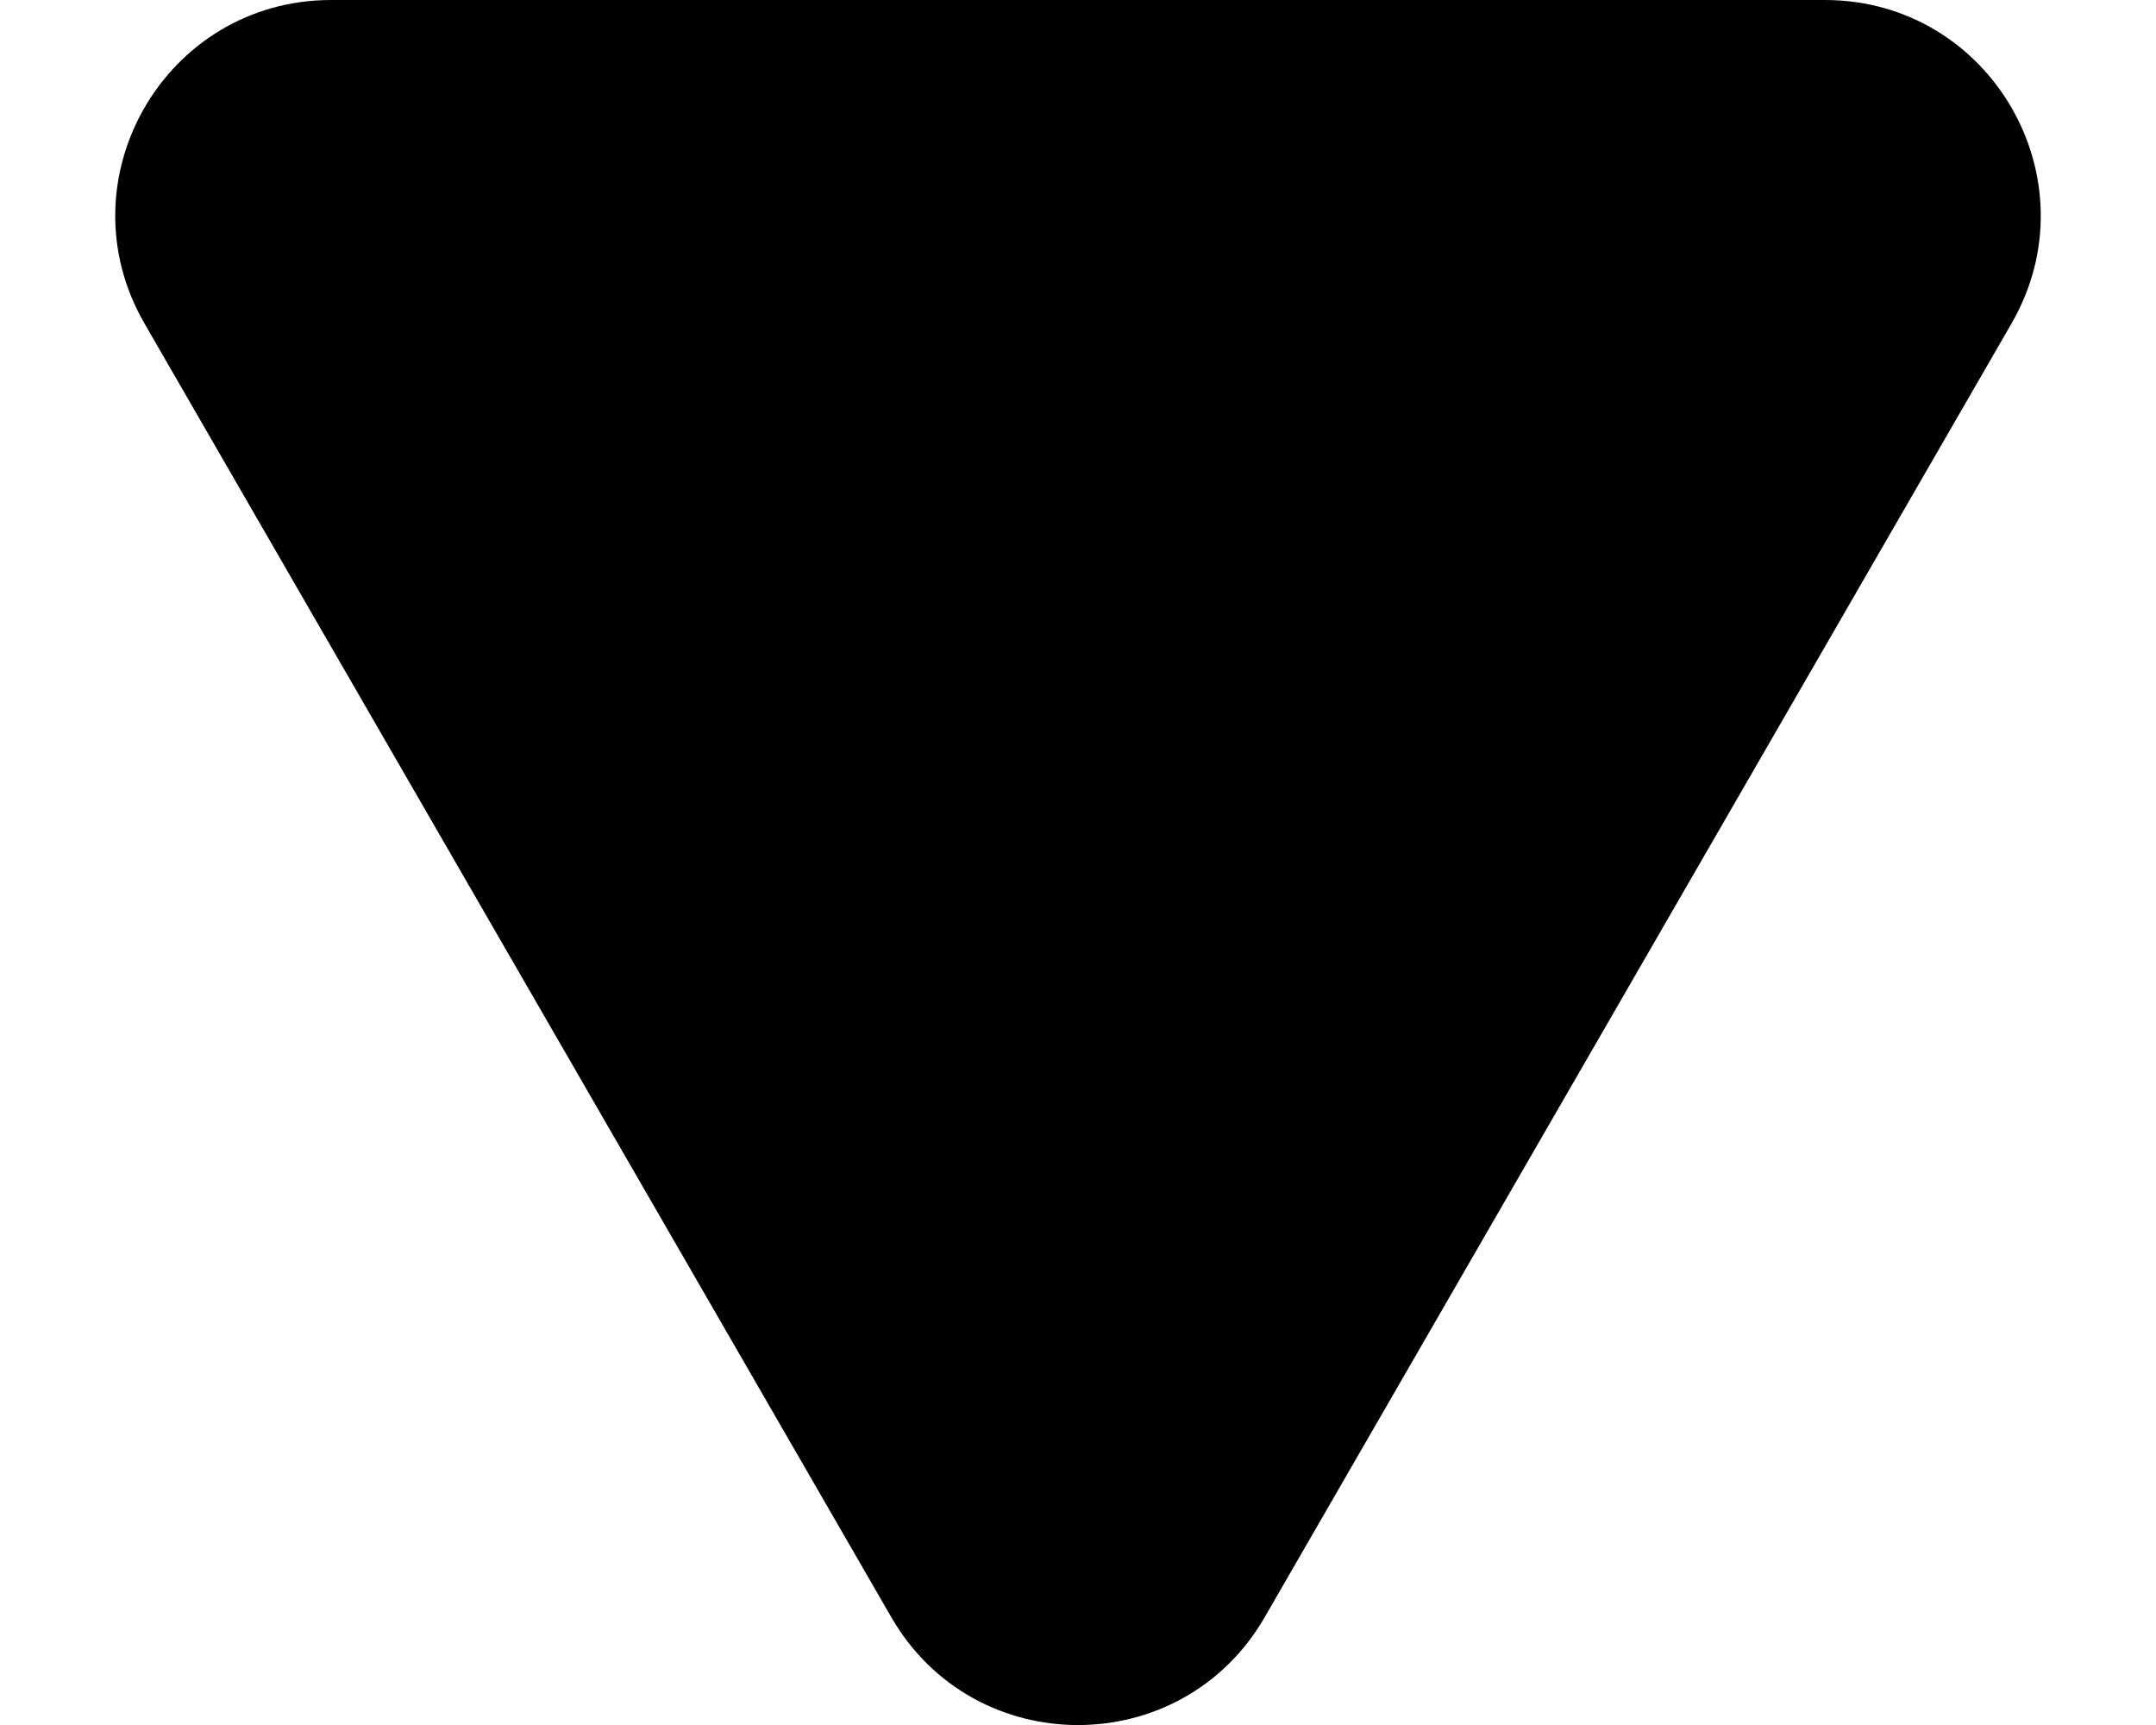
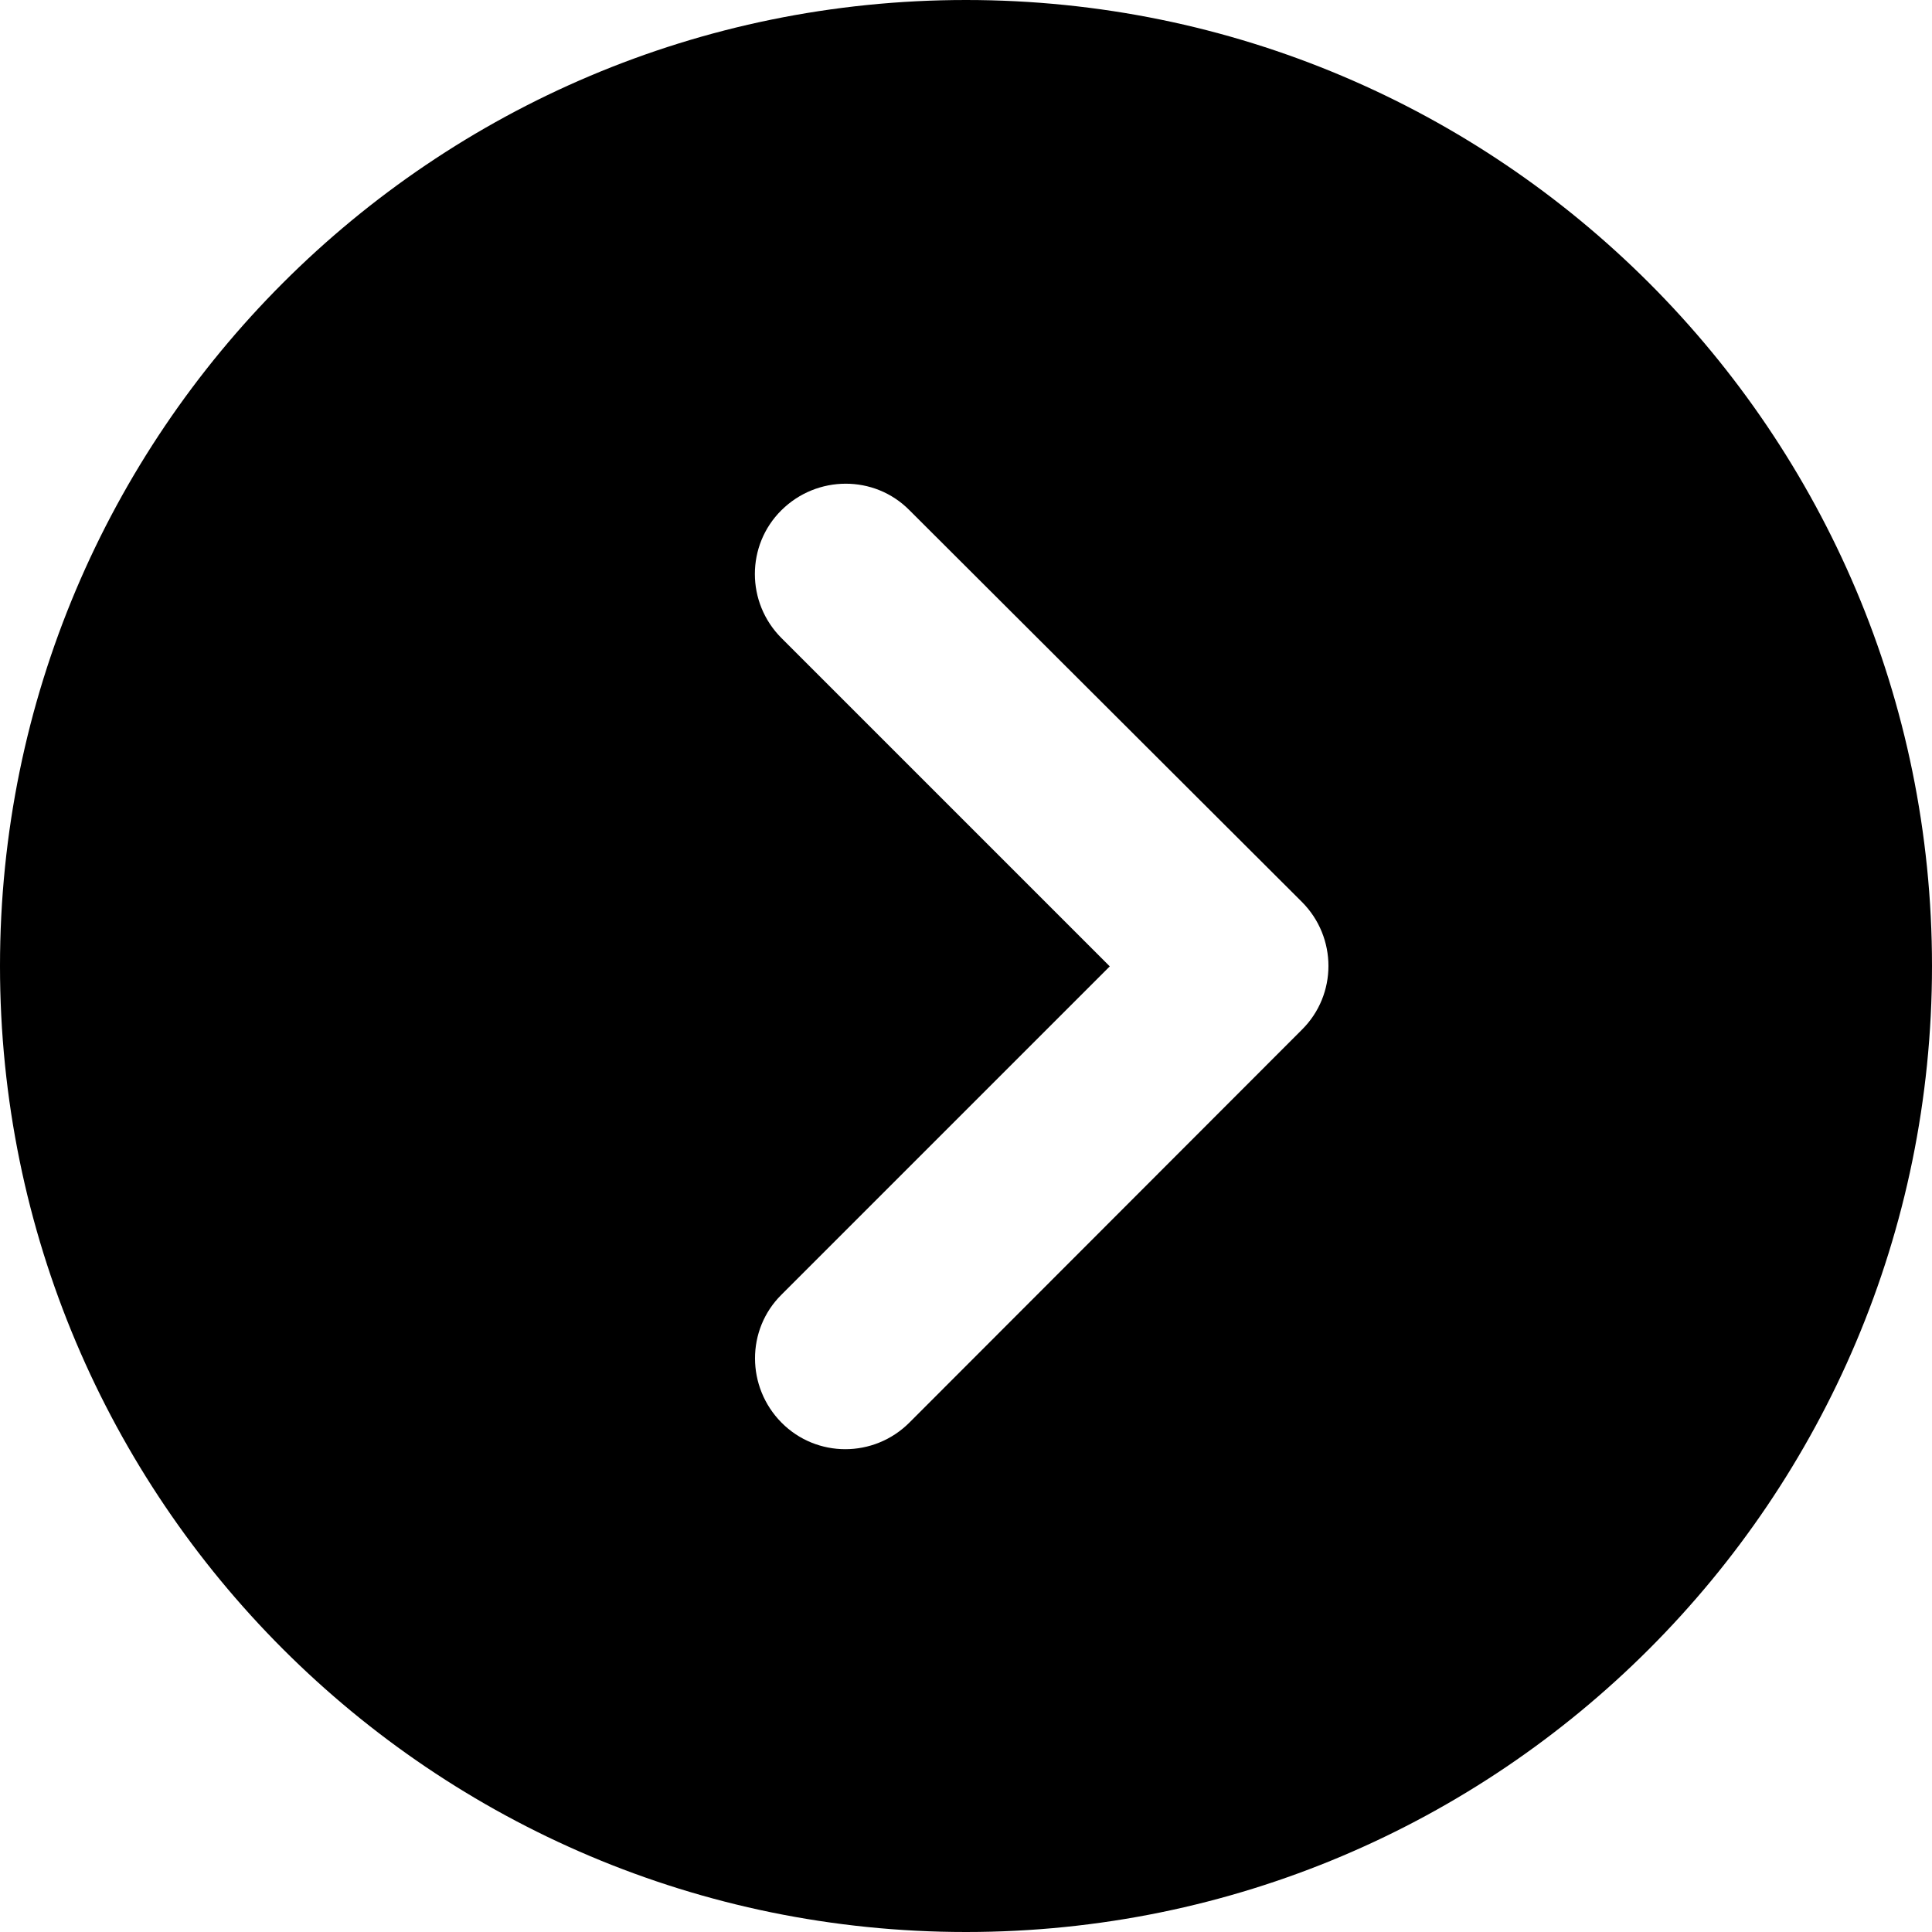
- <svg xmlns="http://www.w3.org/2000/svg" width="10" height="8" viewBox="0 0 10 8" fill="none">
-   <path d="M5.866 7.5C5.481 8.167 4.519 8.167 4.134 7.5L0.67 1.5C0.285 0.833 0.766 5.89981e-08 1.536 1.26296e-07L8.464 7.31979e-07C9.234 7.99277e-07 9.715 0.833 9.33 1.5L5.866 7.5Z" fill="currentColor" />
+ <svg xmlns="http://www.w3.org/2000/svg" viewBox="0 0 512 512">
+   <path d="M0 256a256 256 0 1 0 512 0A256 256 0 1 0 0 256zM241 377c-9.4 9.4-24.6 9.4-33.9 0s-9.4-24.6 0-33.9l87-87-87-87c-9.4-9.4-9.4-24.6 0-33.9s24.6-9.4 33.9 0L345 239c9.4 9.4 9.4 24.6 0 33.9L241 377z" />
</svg>
